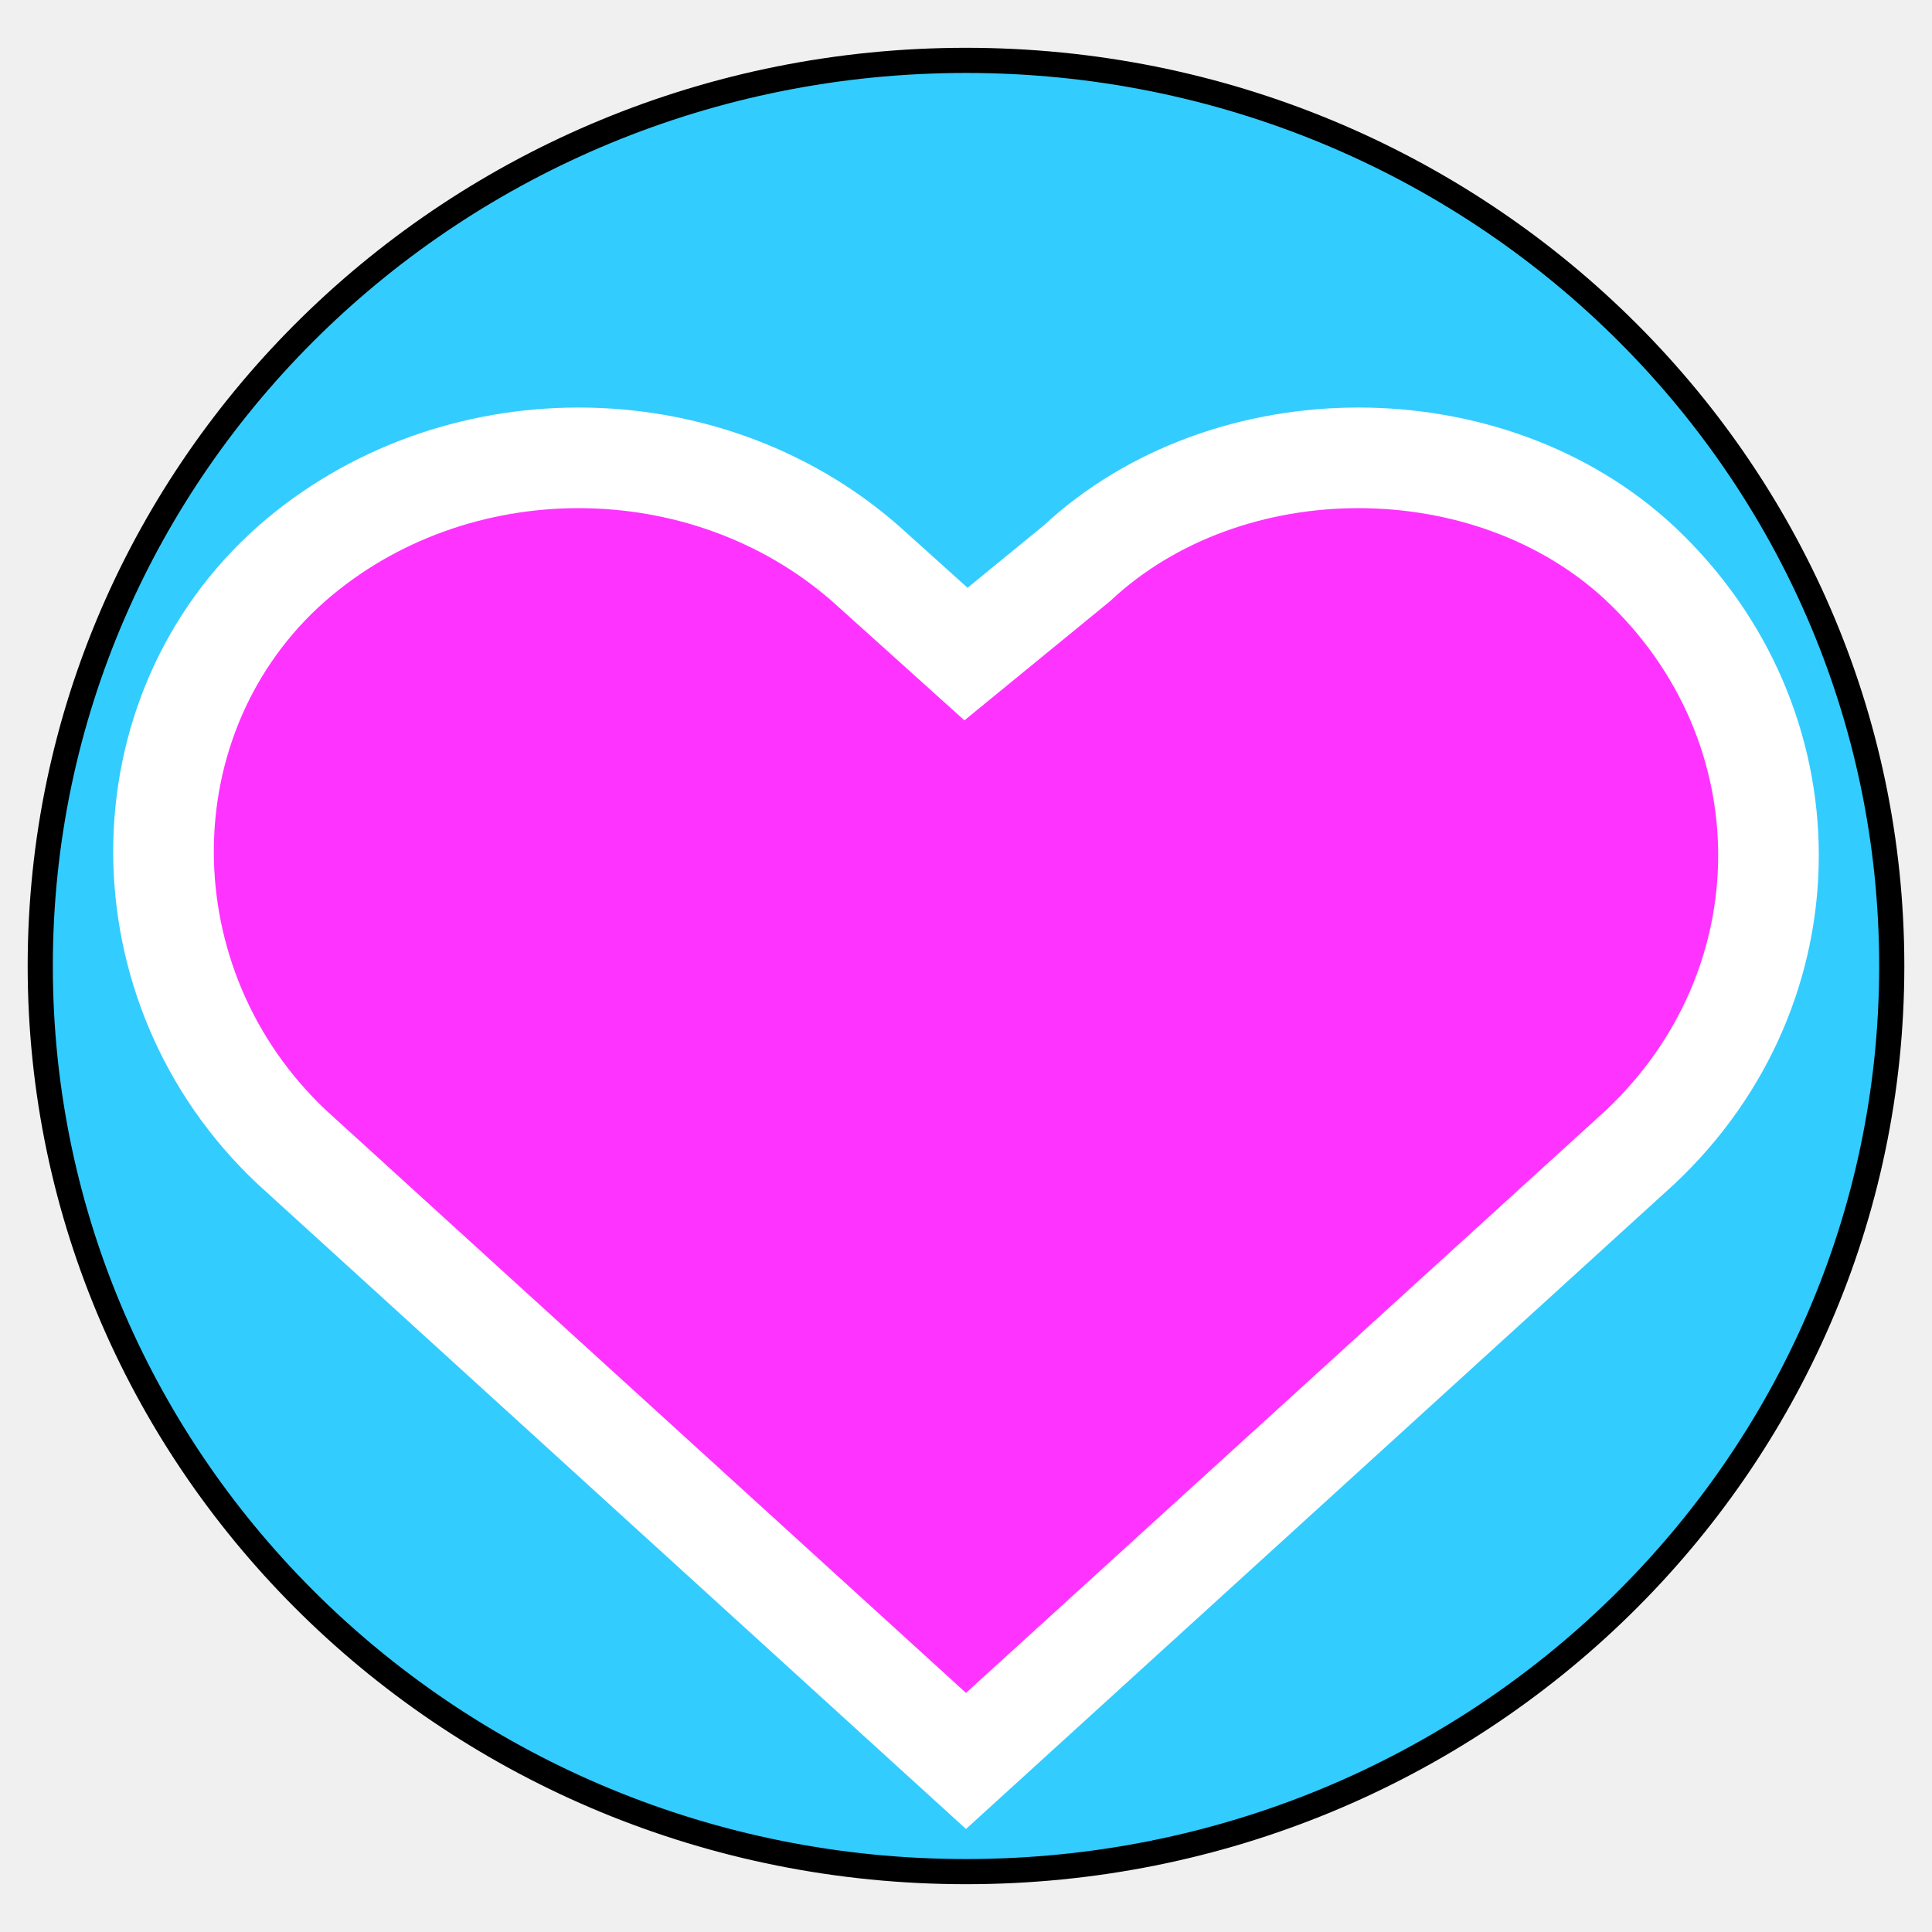
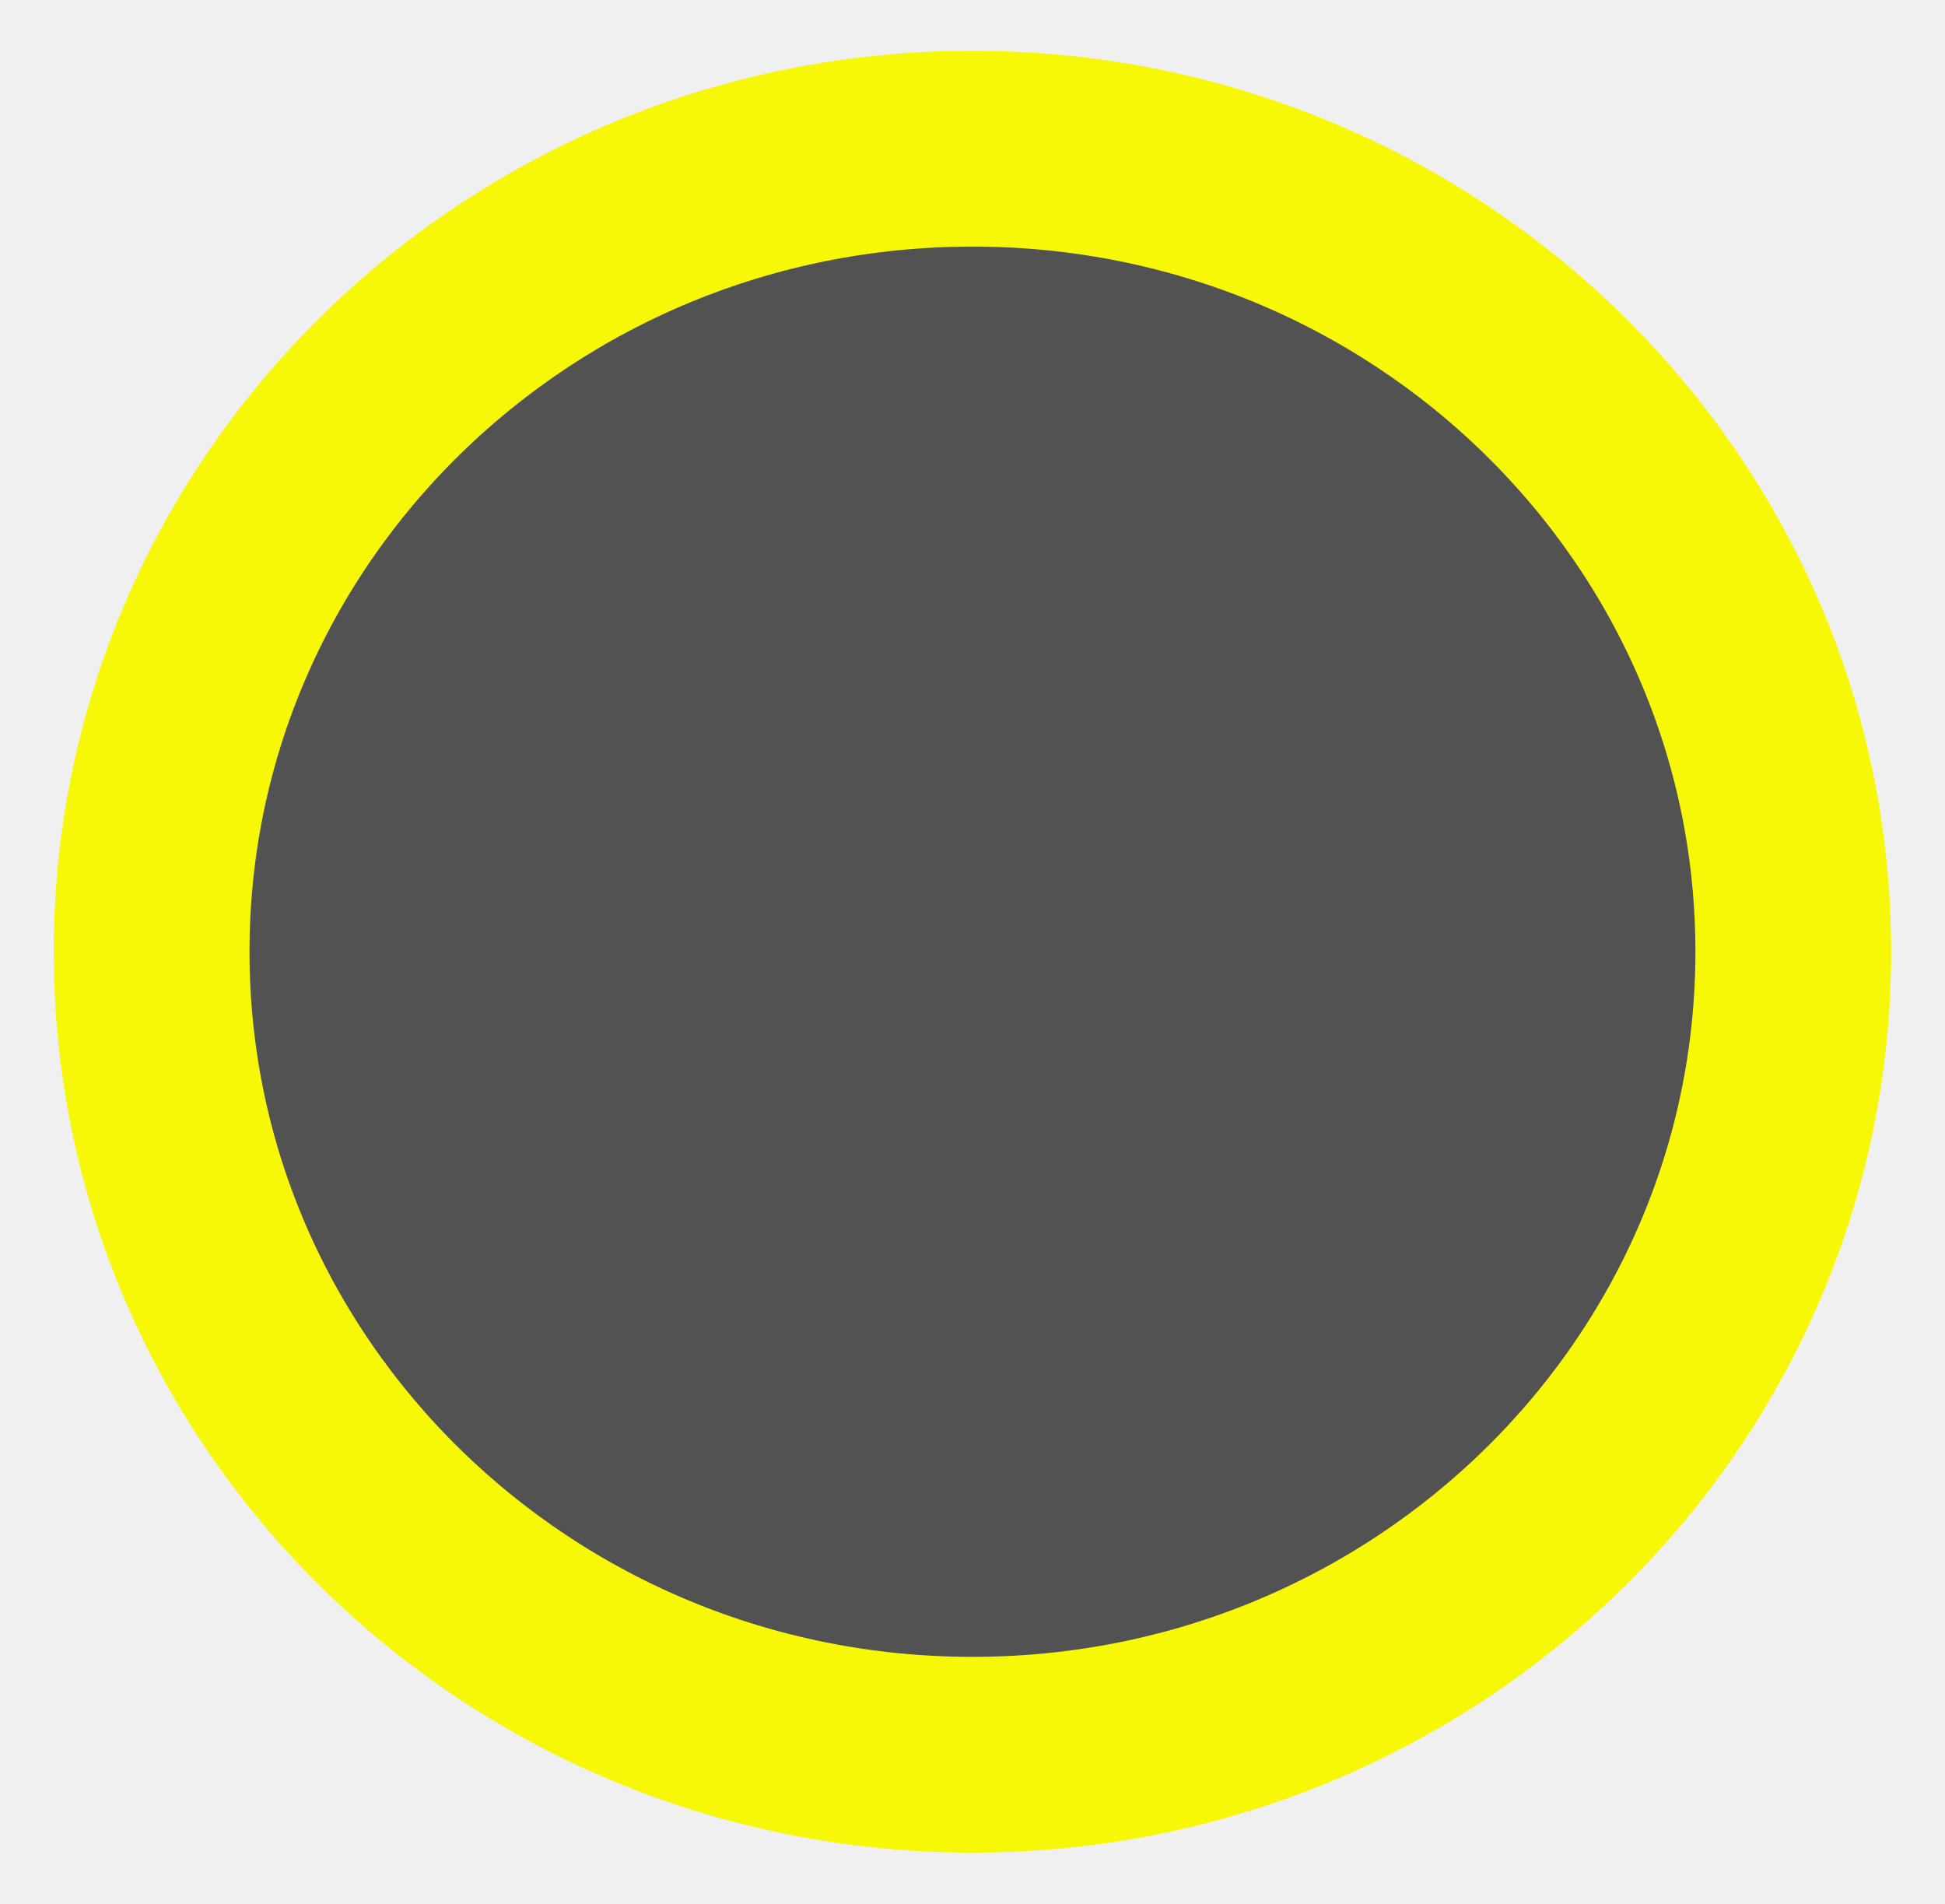
- <svg xmlns="http://www.w3.org/2000/svg" version="1.1" id="Layer_1" x="0px" y="0px" height="20px" width="20px" viewBox="-417.4 432.9 19.2 18.8" style="enable-background:new -417.4 432.9 19.2 18.8;" xml:space="preserve">
-   <style type="text/css">
- 	.st0{fill:#33CCFF;stroke:#000000;stroke-width:0.25;stroke-miterlimit:10;}
- 	.st1{fill:#FF33FF;stroke:#FFFFFF;stroke-miterlimit:10;}
- </style>
-   <ellipse class="st0" cx="-407.8" cy="442.3" rx="9.2" ry="9" />
-   <path class="st1" d="M-401.1,438.3c-1.5-1.4-4.1-1.4-5.6,0l-1.1,0.9l-1-0.9c-1.6-1.4-4.1-1.4-5.7,0c-1.7,1.5-1.7,4.2,0,5.8l6.7,6.1  l6.7-6.1C-399.4,442.5-399.4,439.9-401.1,438.3z" />
+ <svg xmlns="http://www.w3.org/2000/svg" version="1.1" id="Layer_1" x="0px" y="0px" width="19.871px" height="19.444px" viewBox="-417.562 432.956 19.871 19.444" enable-background="new -417.562 432.956 19.871 19.444" xml:space="preserve">
+   <ellipse fill="#525252" stroke="#F7F708" stroke-width="2" stroke-miterlimit="10" cx="-407.627" cy="442.678" rx="8.386" ry="8.203" />
</svg>
